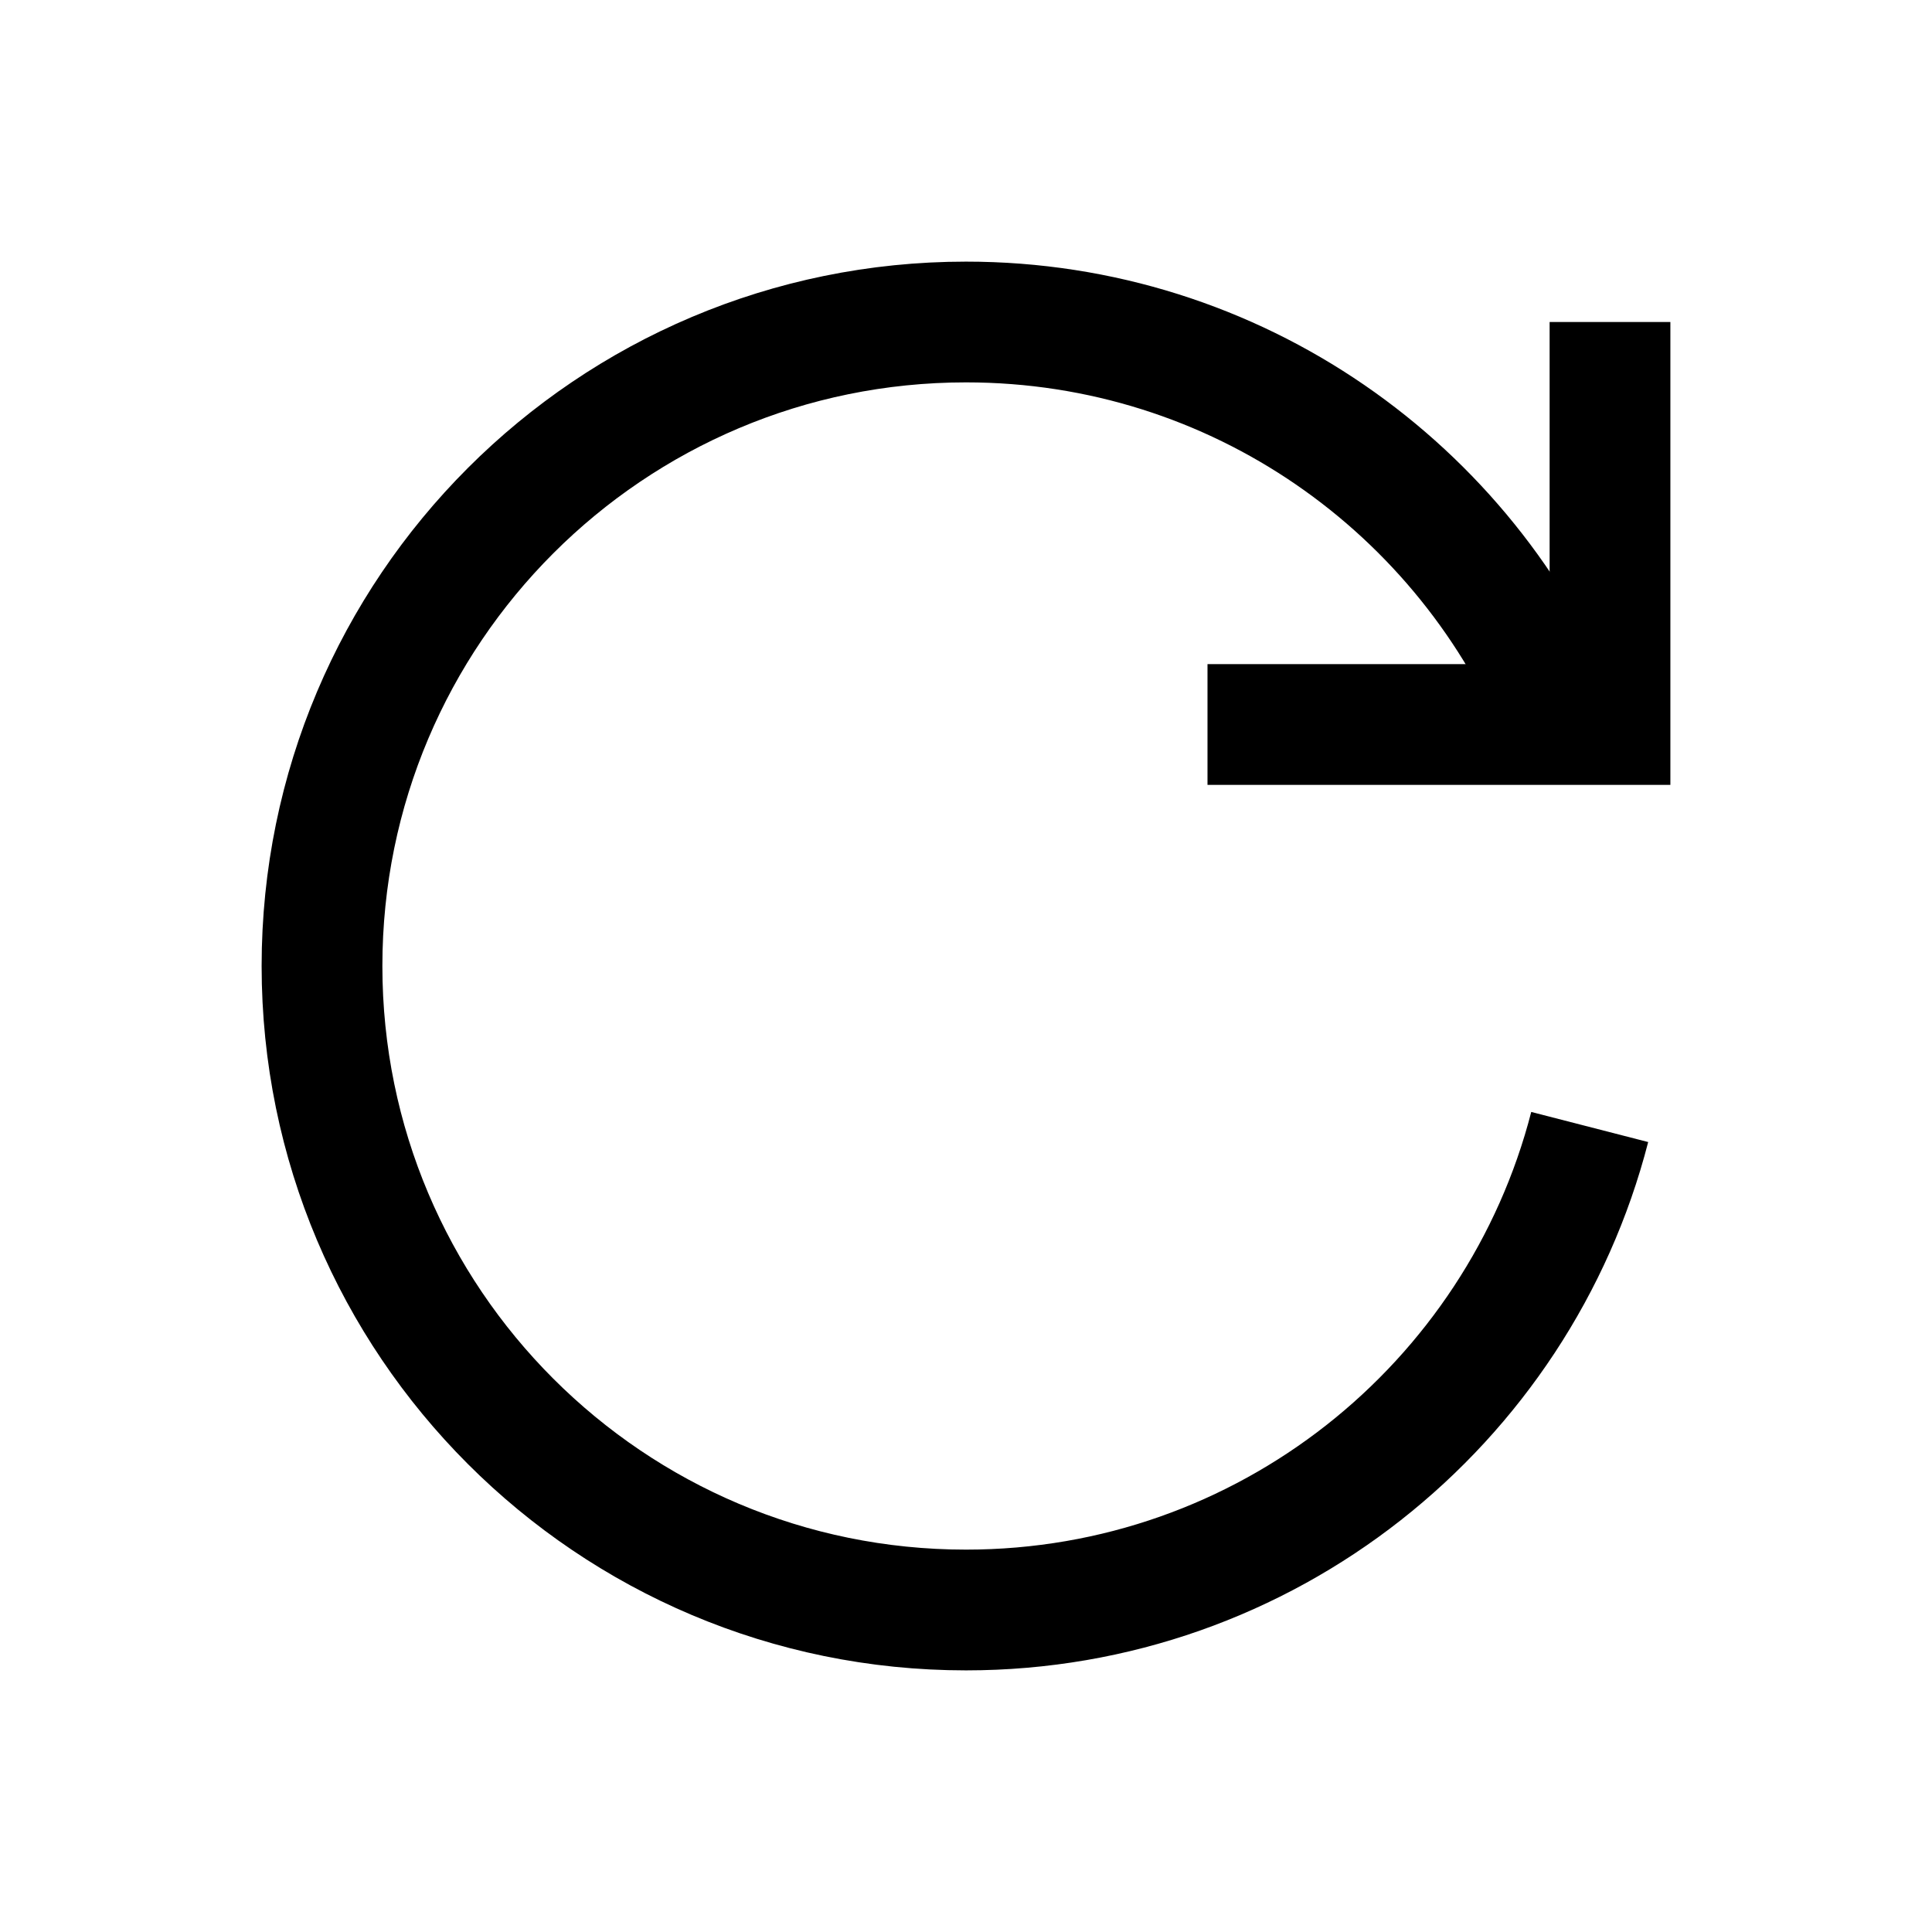
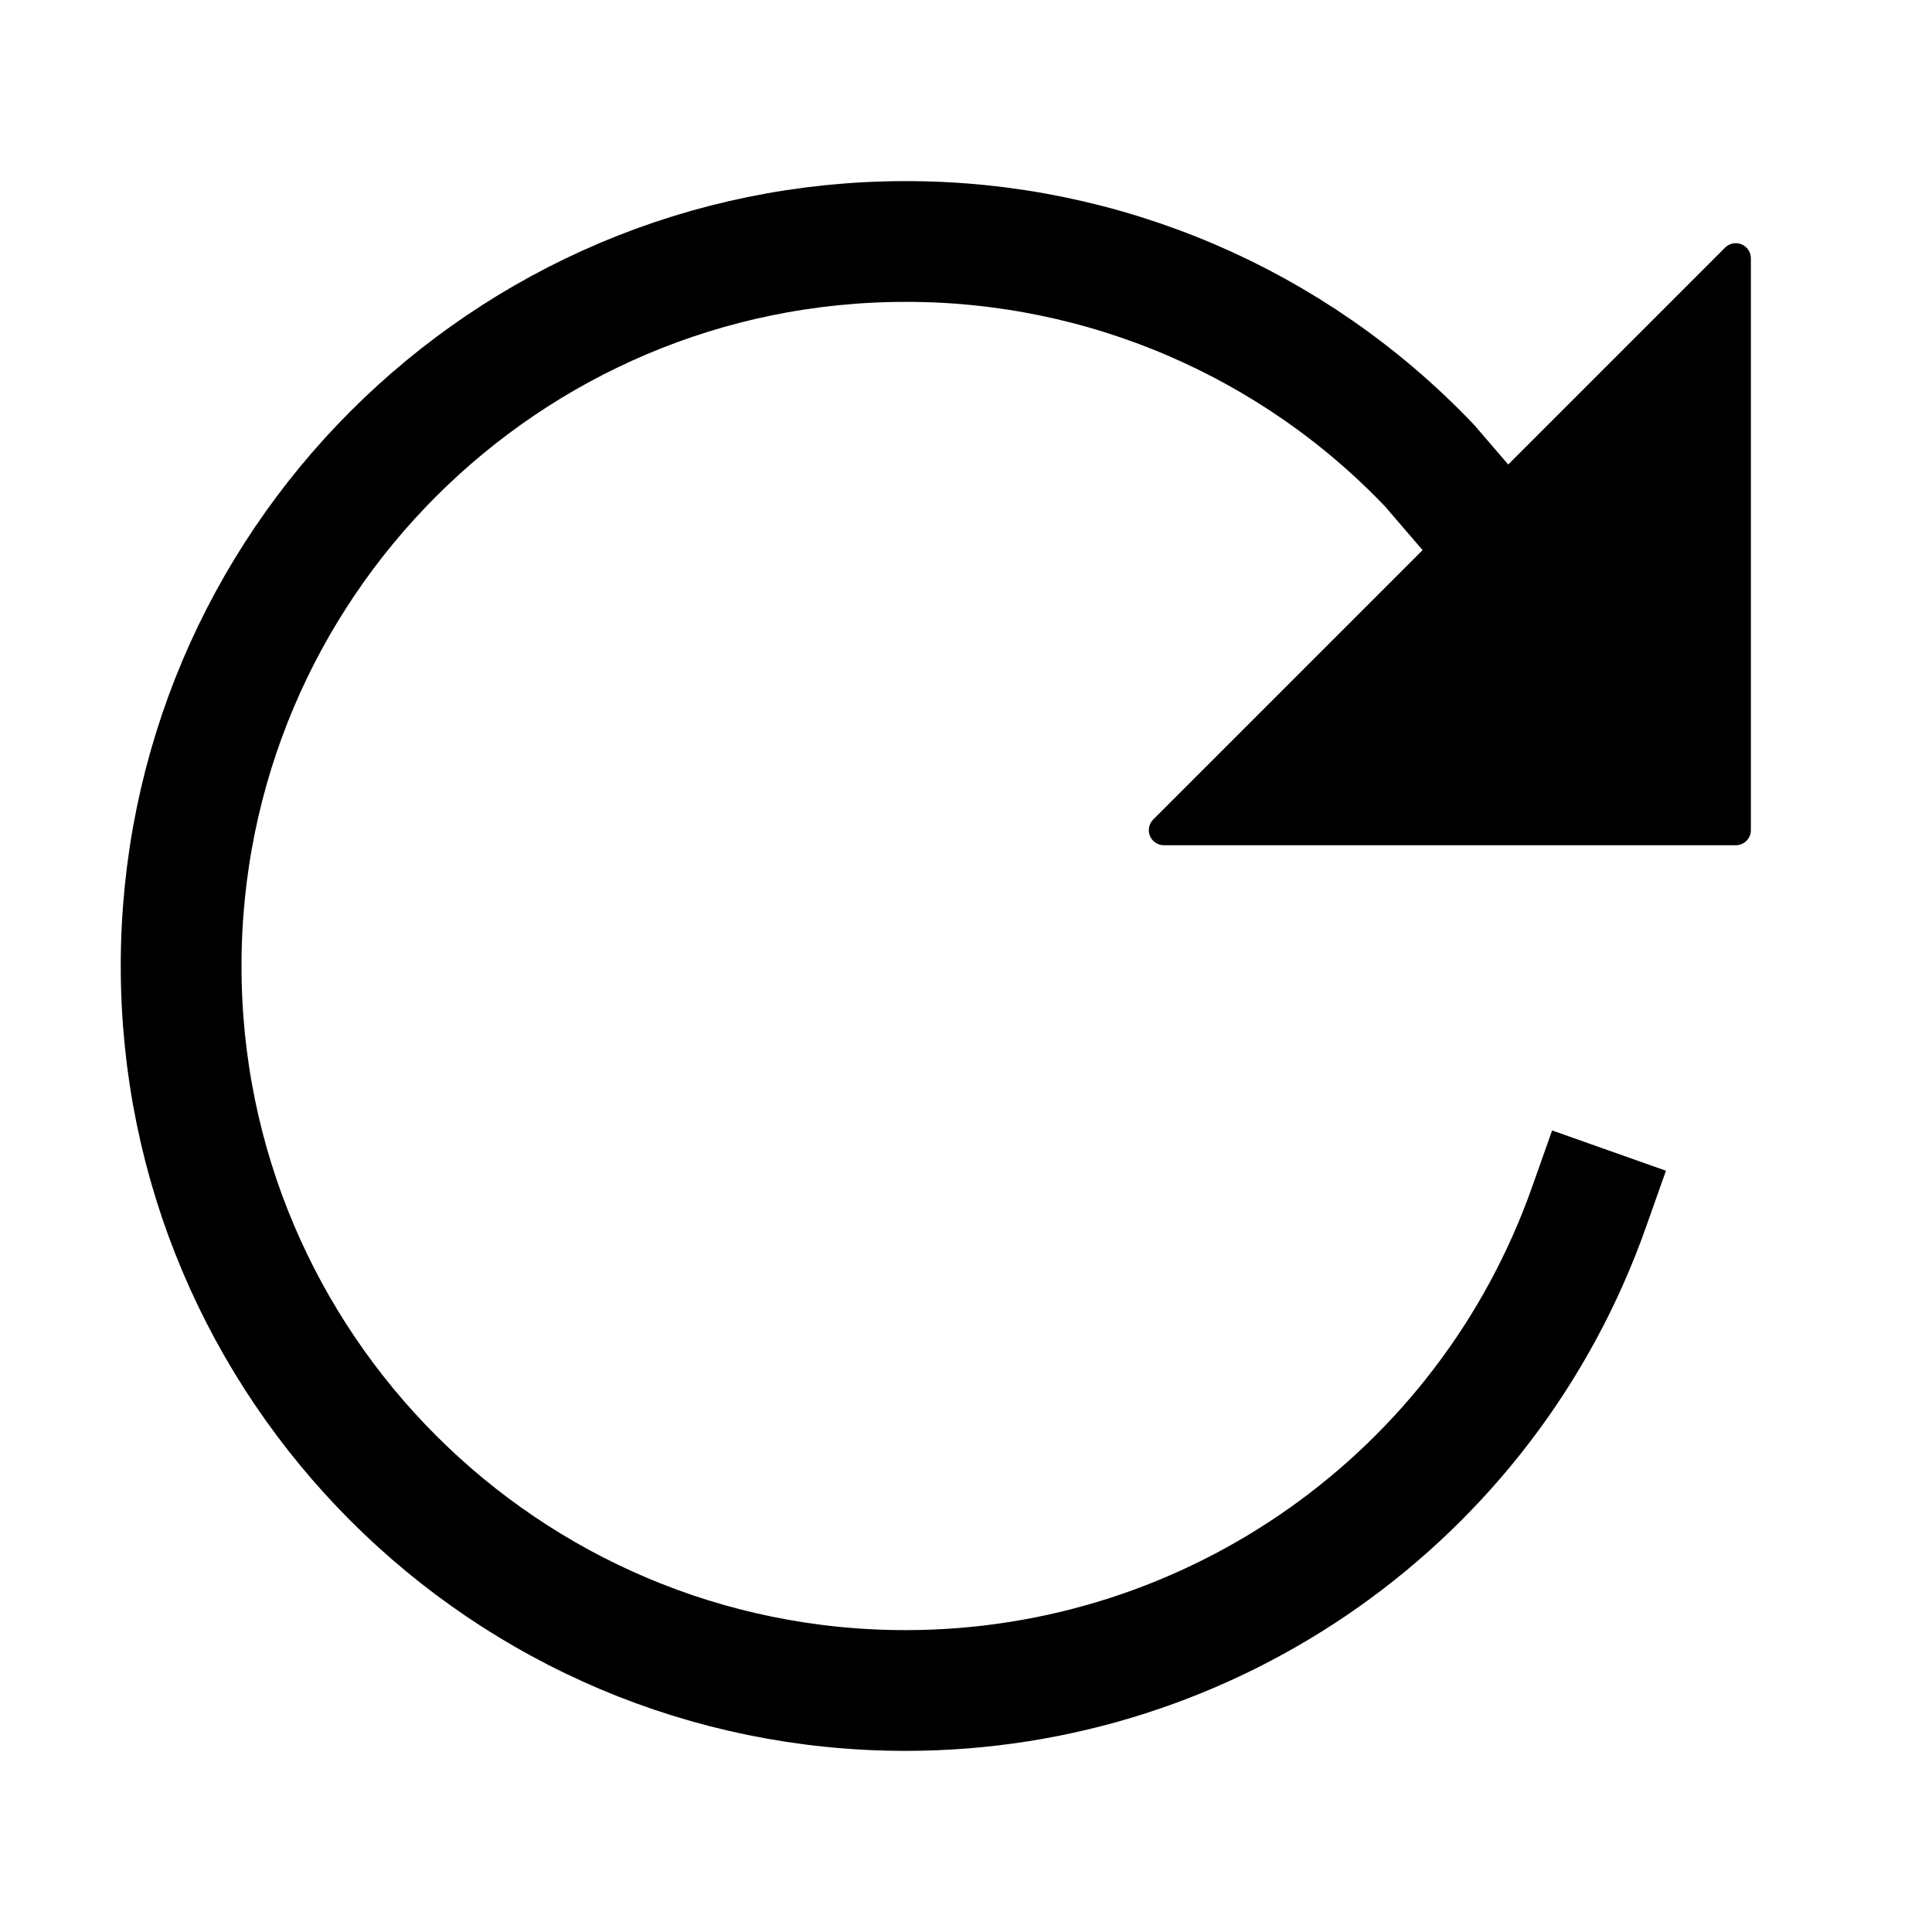
- <svg viewBox="0 0 48 48" fill="none" stroke="currentColor" stroke-width="3" stroke-linecap="butt" stroke-linejoin="miter">
-   <path d="M38.837 18C36.463 12.136 30.715 8 24 8 15.163 8 8 15.163 8 24s7.163 16 16 16c7.455 0 13.72-5.1 15.496-12" />
-   <path d="M40 8v10H30" />
+ <svg xmlns="http://www.w3.org/2000/svg" aria-hidden="true" width="1em" height="1em" viewBox="0 0 512 512">
+   <path d="m400 148-21.12-24.57A191.43 191.43 0 0 0 240 64C134 64 48 150 48 256s86 192 192 192a192.09 192.09 0 0 0 181.07-128" fill="none" stroke="currentColor" stroke-linecap="square" stroke-miterlimit="10" stroke-width="32" />
+   <path d="M464 68.45V220a4 4 0 0 1-4 4H308.45a4 4 0 0 1-2.83-6.83L457.17 65.62a4 4 0 0 1 6.83 2.83z" fill="currentColor" />
</svg>
